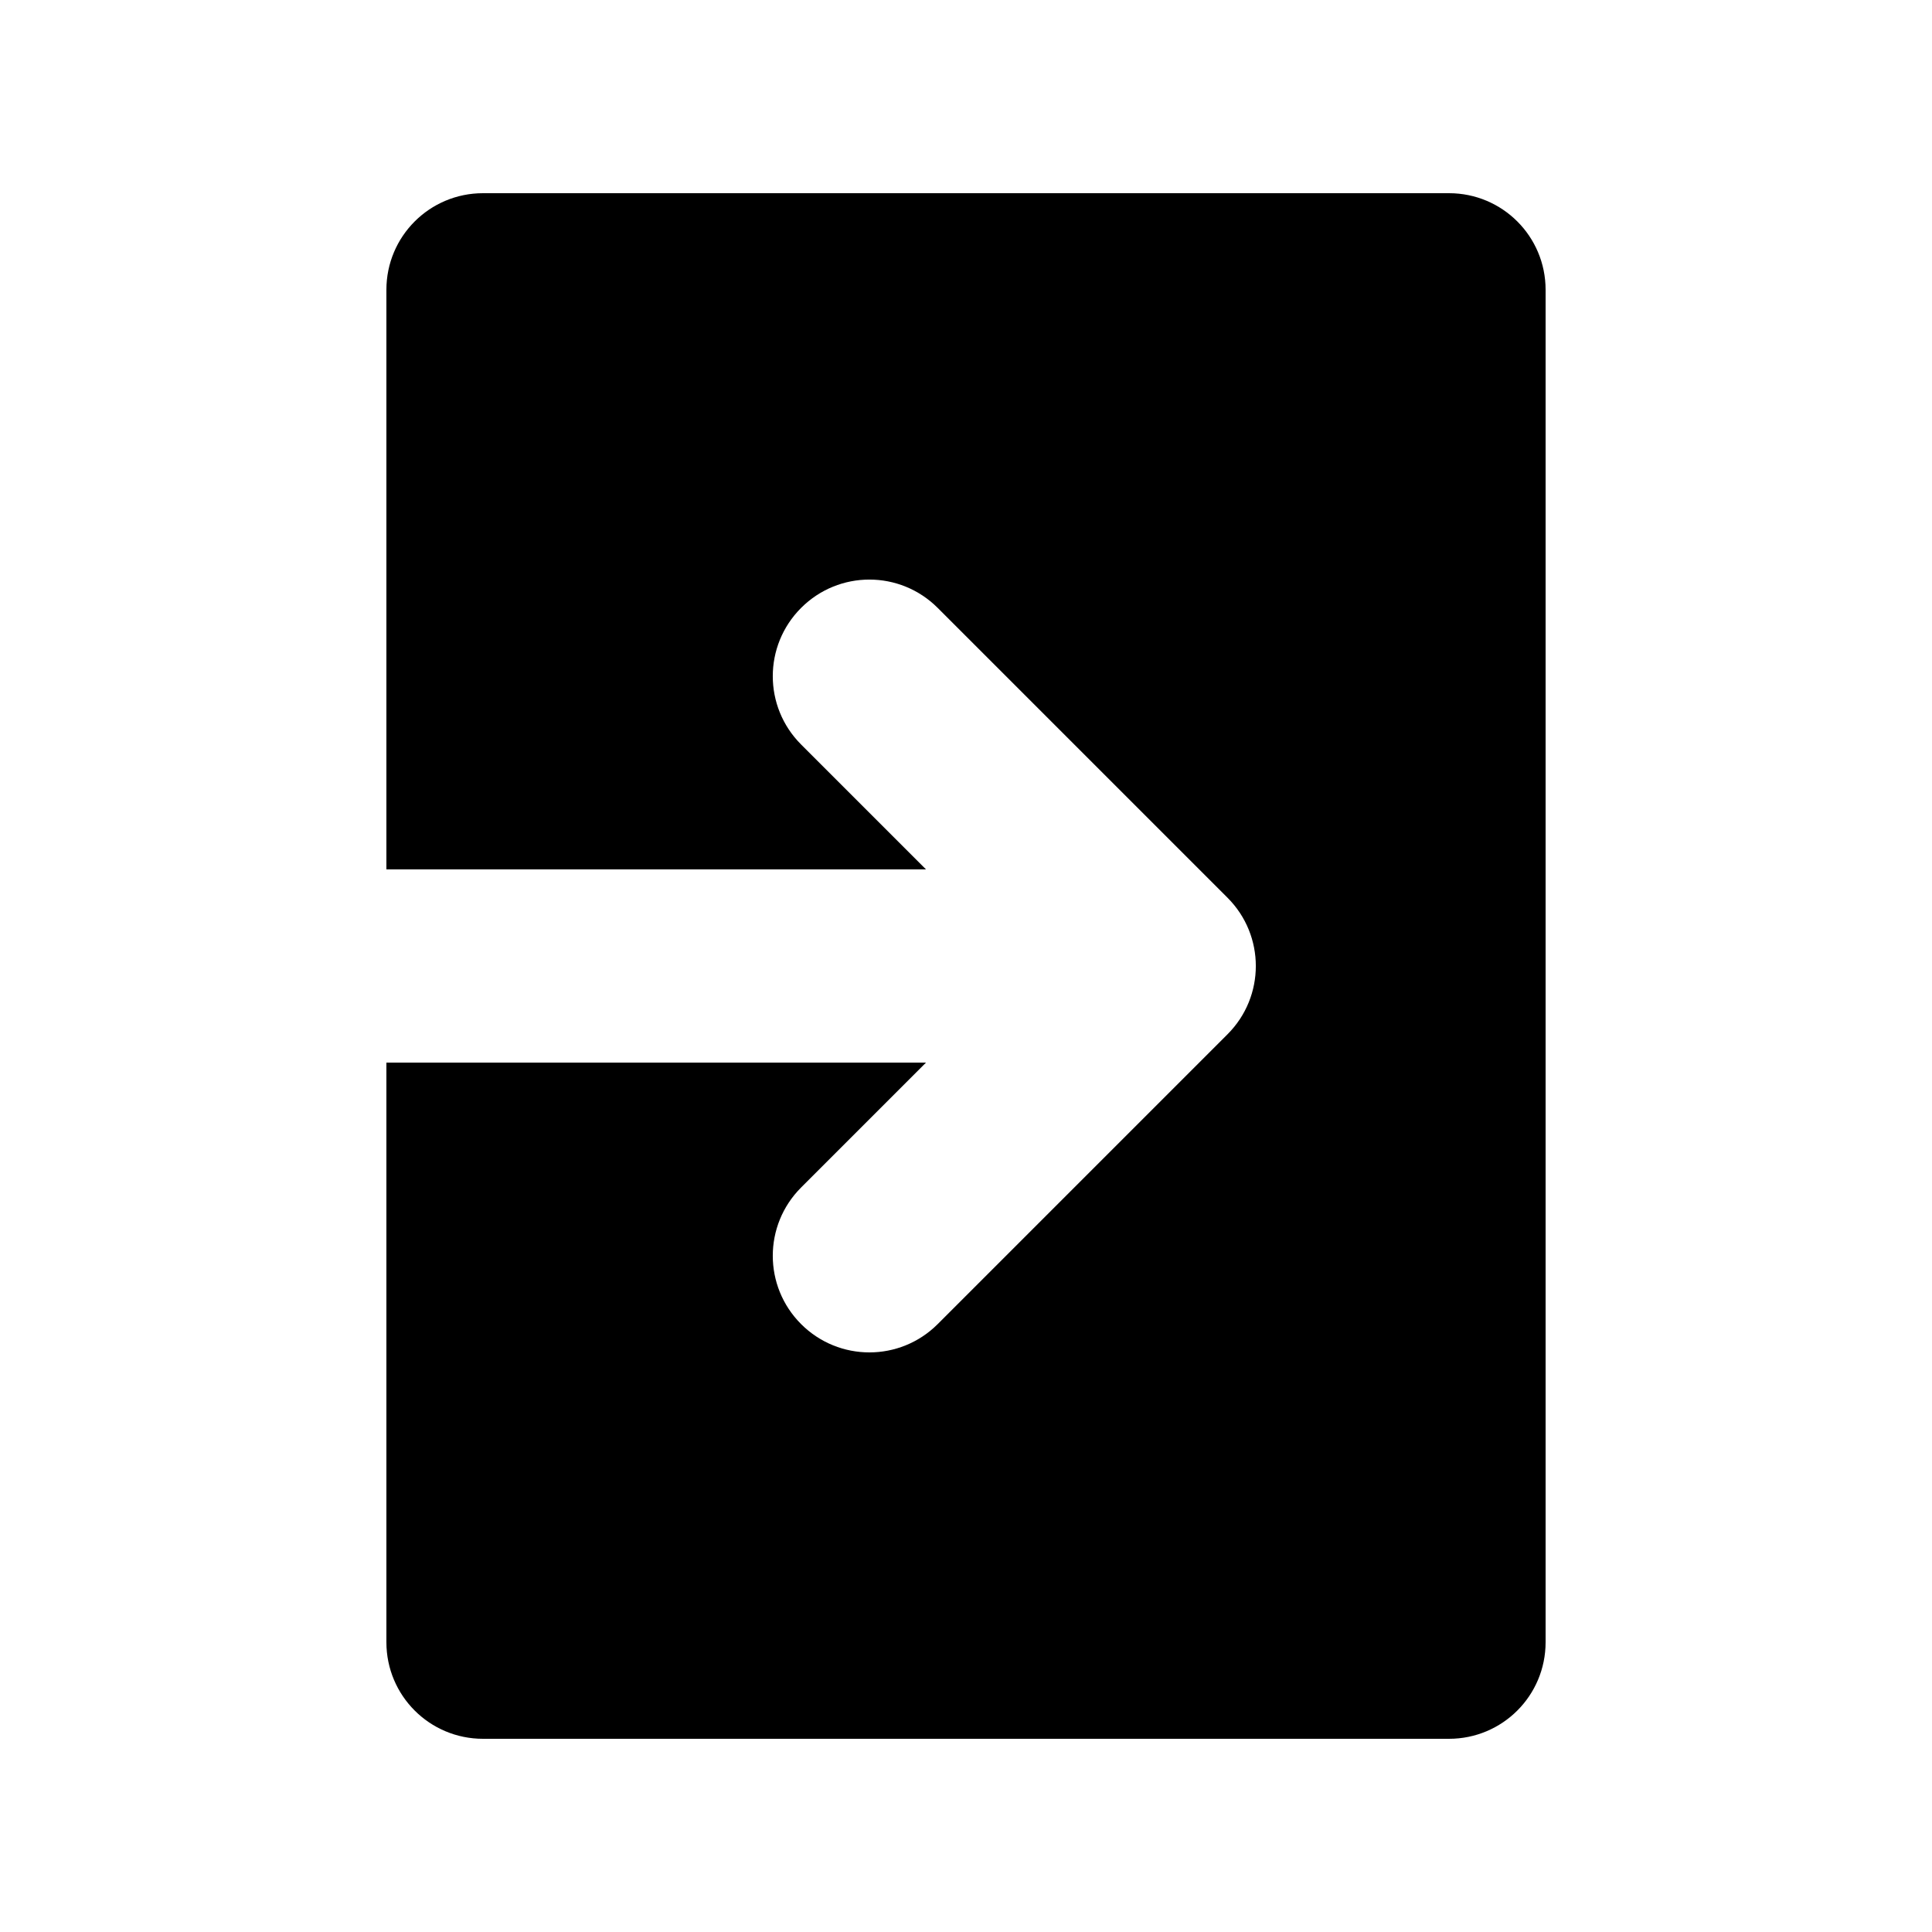
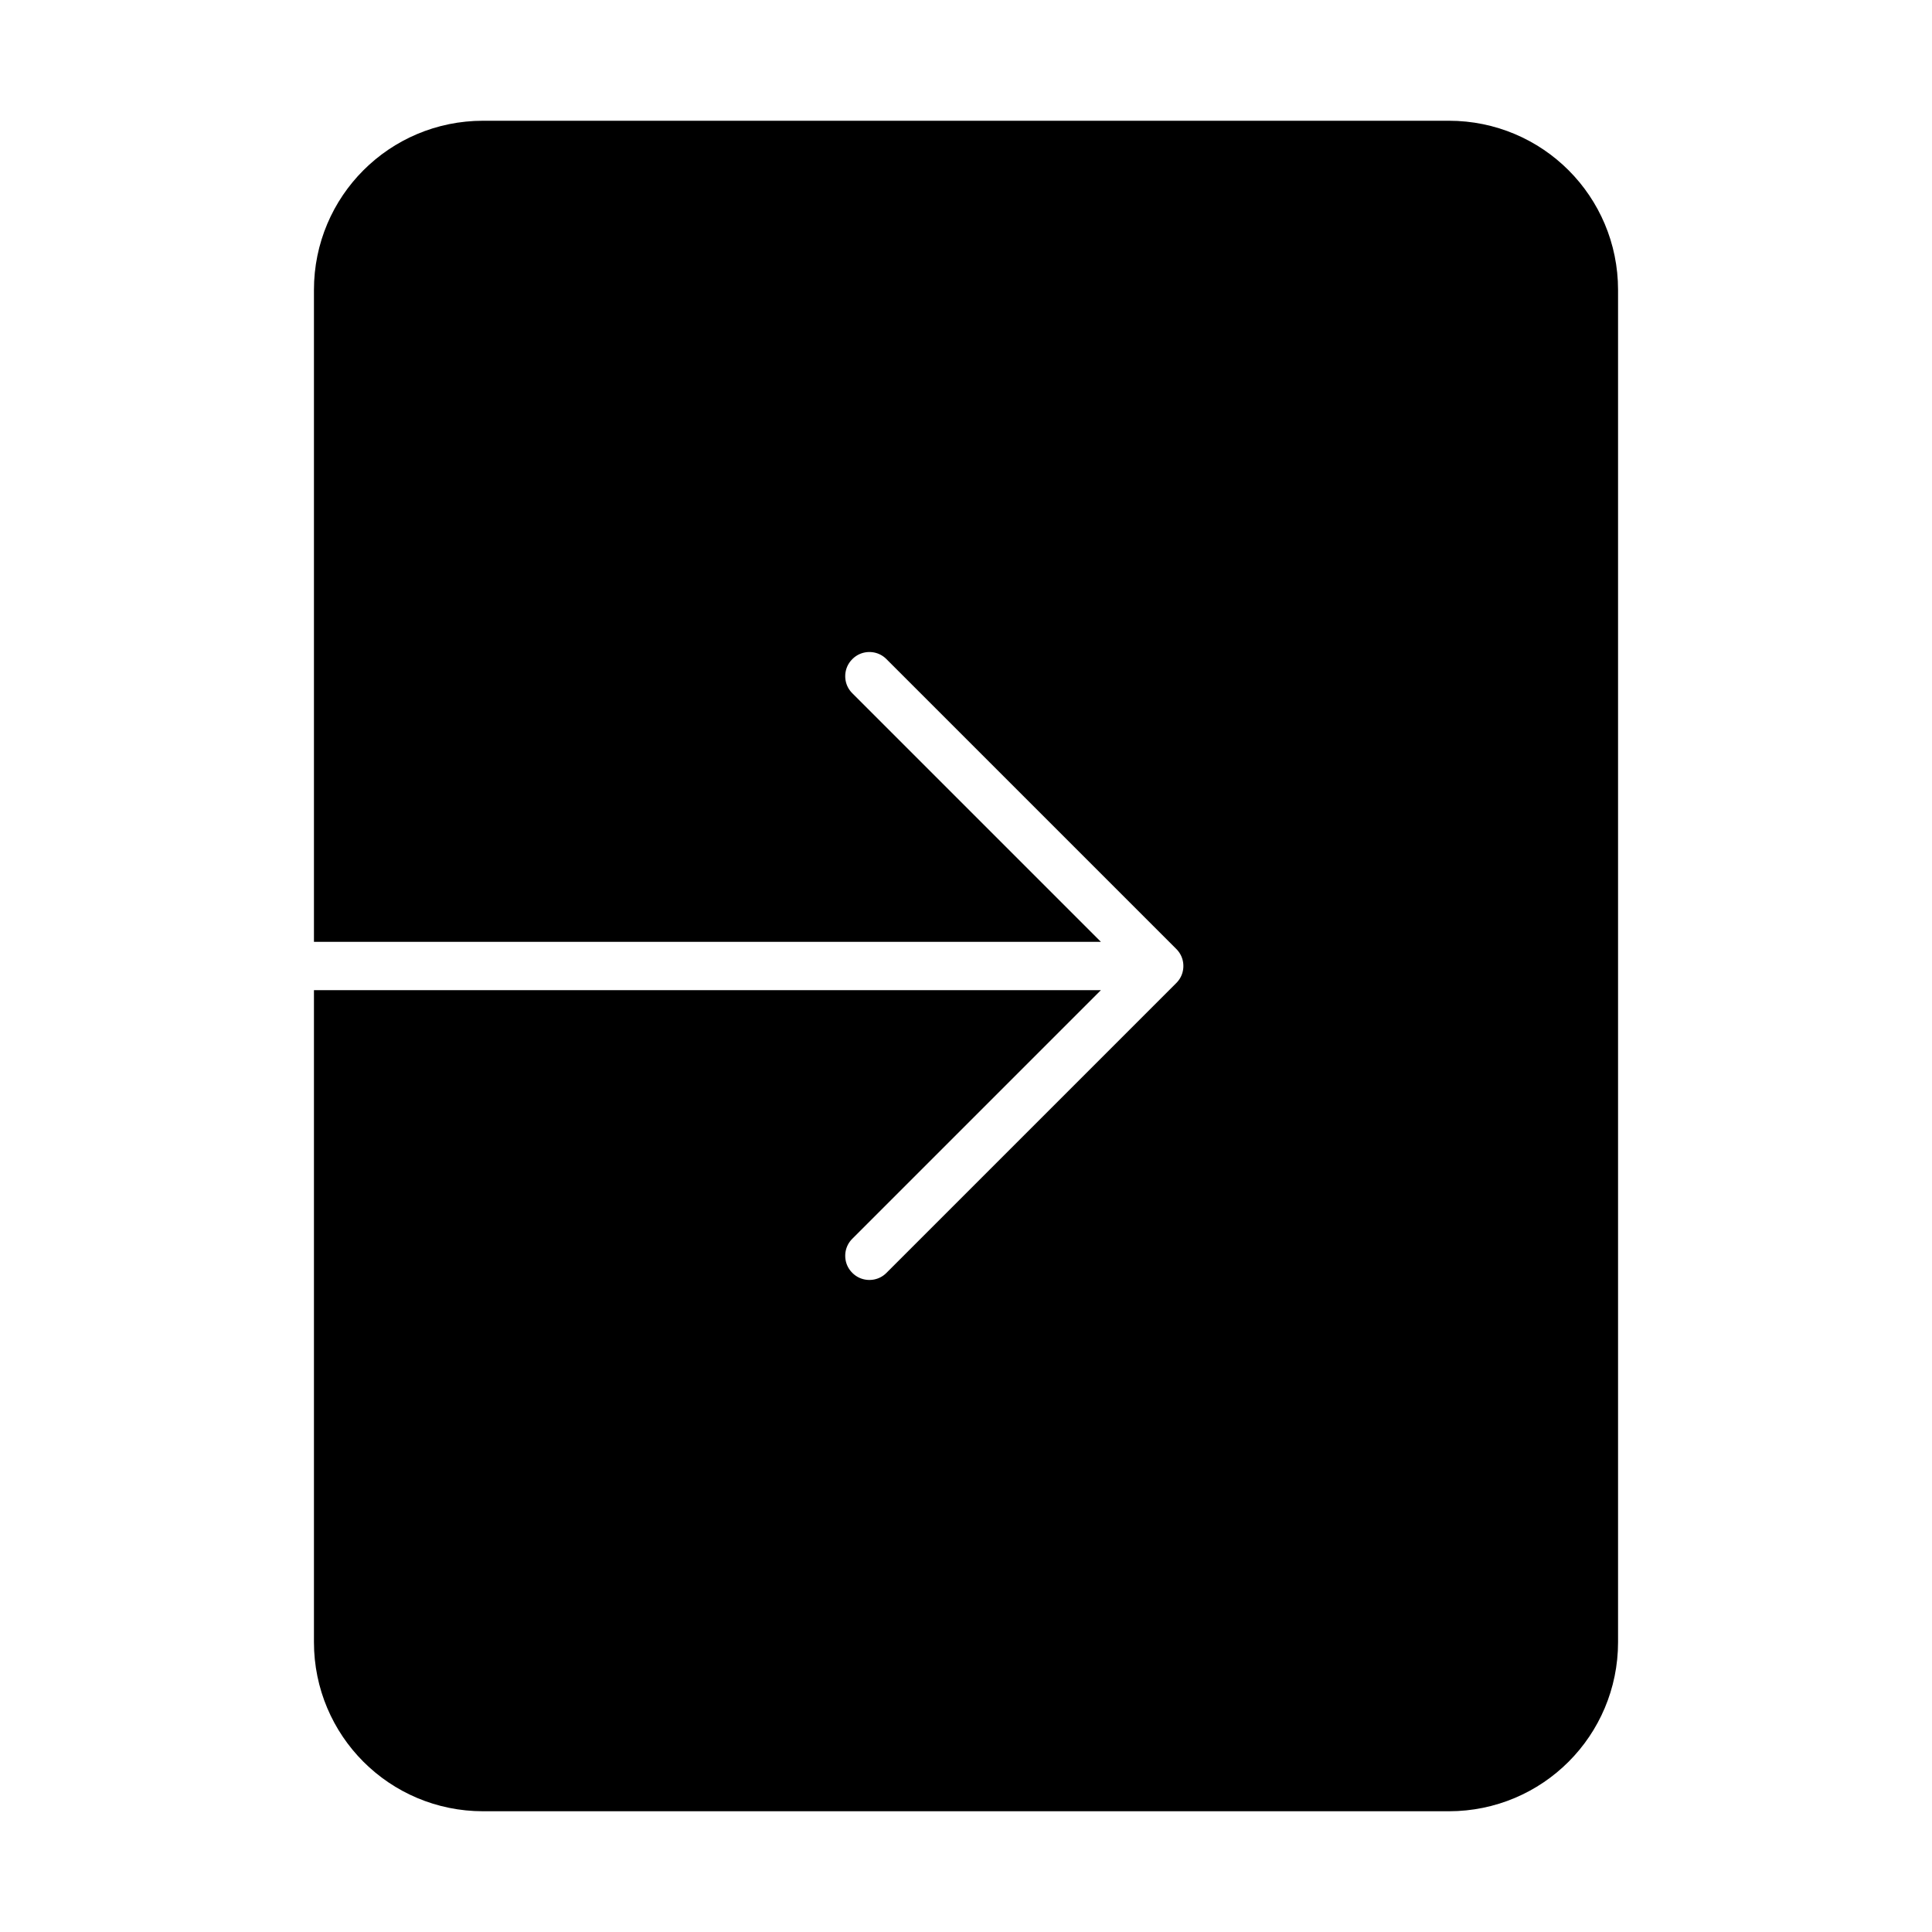
<svg xmlns="http://www.w3.org/2000/svg" viewBox="0 0 20 20">
  <g fill="inherit">
-     <path d="M15,2 L5,2 C4.447,2 4,2.447 4,3 L4,9 L9.586,9 L8.293,7.707 C7.902,7.316 7.902,6.684 8.293,6.293 C8.684,5.902 9.316,5.902 9.707,6.293 L12.707,9.293 C13.098,9.684 13.098,10.316 12.707,10.707 L9.707,13.707 C9.512,13.902 9.256,14 9,14 C8.744,14 8.488,13.902 8.293,13.707 C7.902,13.316 7.902,12.684 8.293,12.293 L9.586,11 L4,11 L4,17 C4,17.553 4.447,18 5,18 L15,18 C15.553,18 16,17.553 16,17 L16,3 C16,2.447 15.553,2 15,2" />
+     <path d="M15,2 L5,2 C4.447,2 4,2.447 4,3 L4,9 L9.586,9 L8.293,7.707 C7.902,7.316 7.902,6.684 8.293,6.293 C8.684,5.902 9.316,5.902 9.707,6.293 L12.707,9.293 C13.098,9.684 13.098,10.316 12.707,10.707 L9.707,13.707 C9.512,13.902 9.256,14 9,14 C8.744,14 8.488,13.902 8.293,13.707 C7.902,13.316 7.902,12.684 8.293,12.293 L9.586,11 L4,11 L4,17 C4,17.553 4.447,18 5,18 L15,18 C15.553,18 16,17.553 16,17 L16,3 C16,2.447 15.553,2 15,2" stroke-width="1.5" stroke="currentColor" aria-hidden="true" />
  </g>
</svg>
